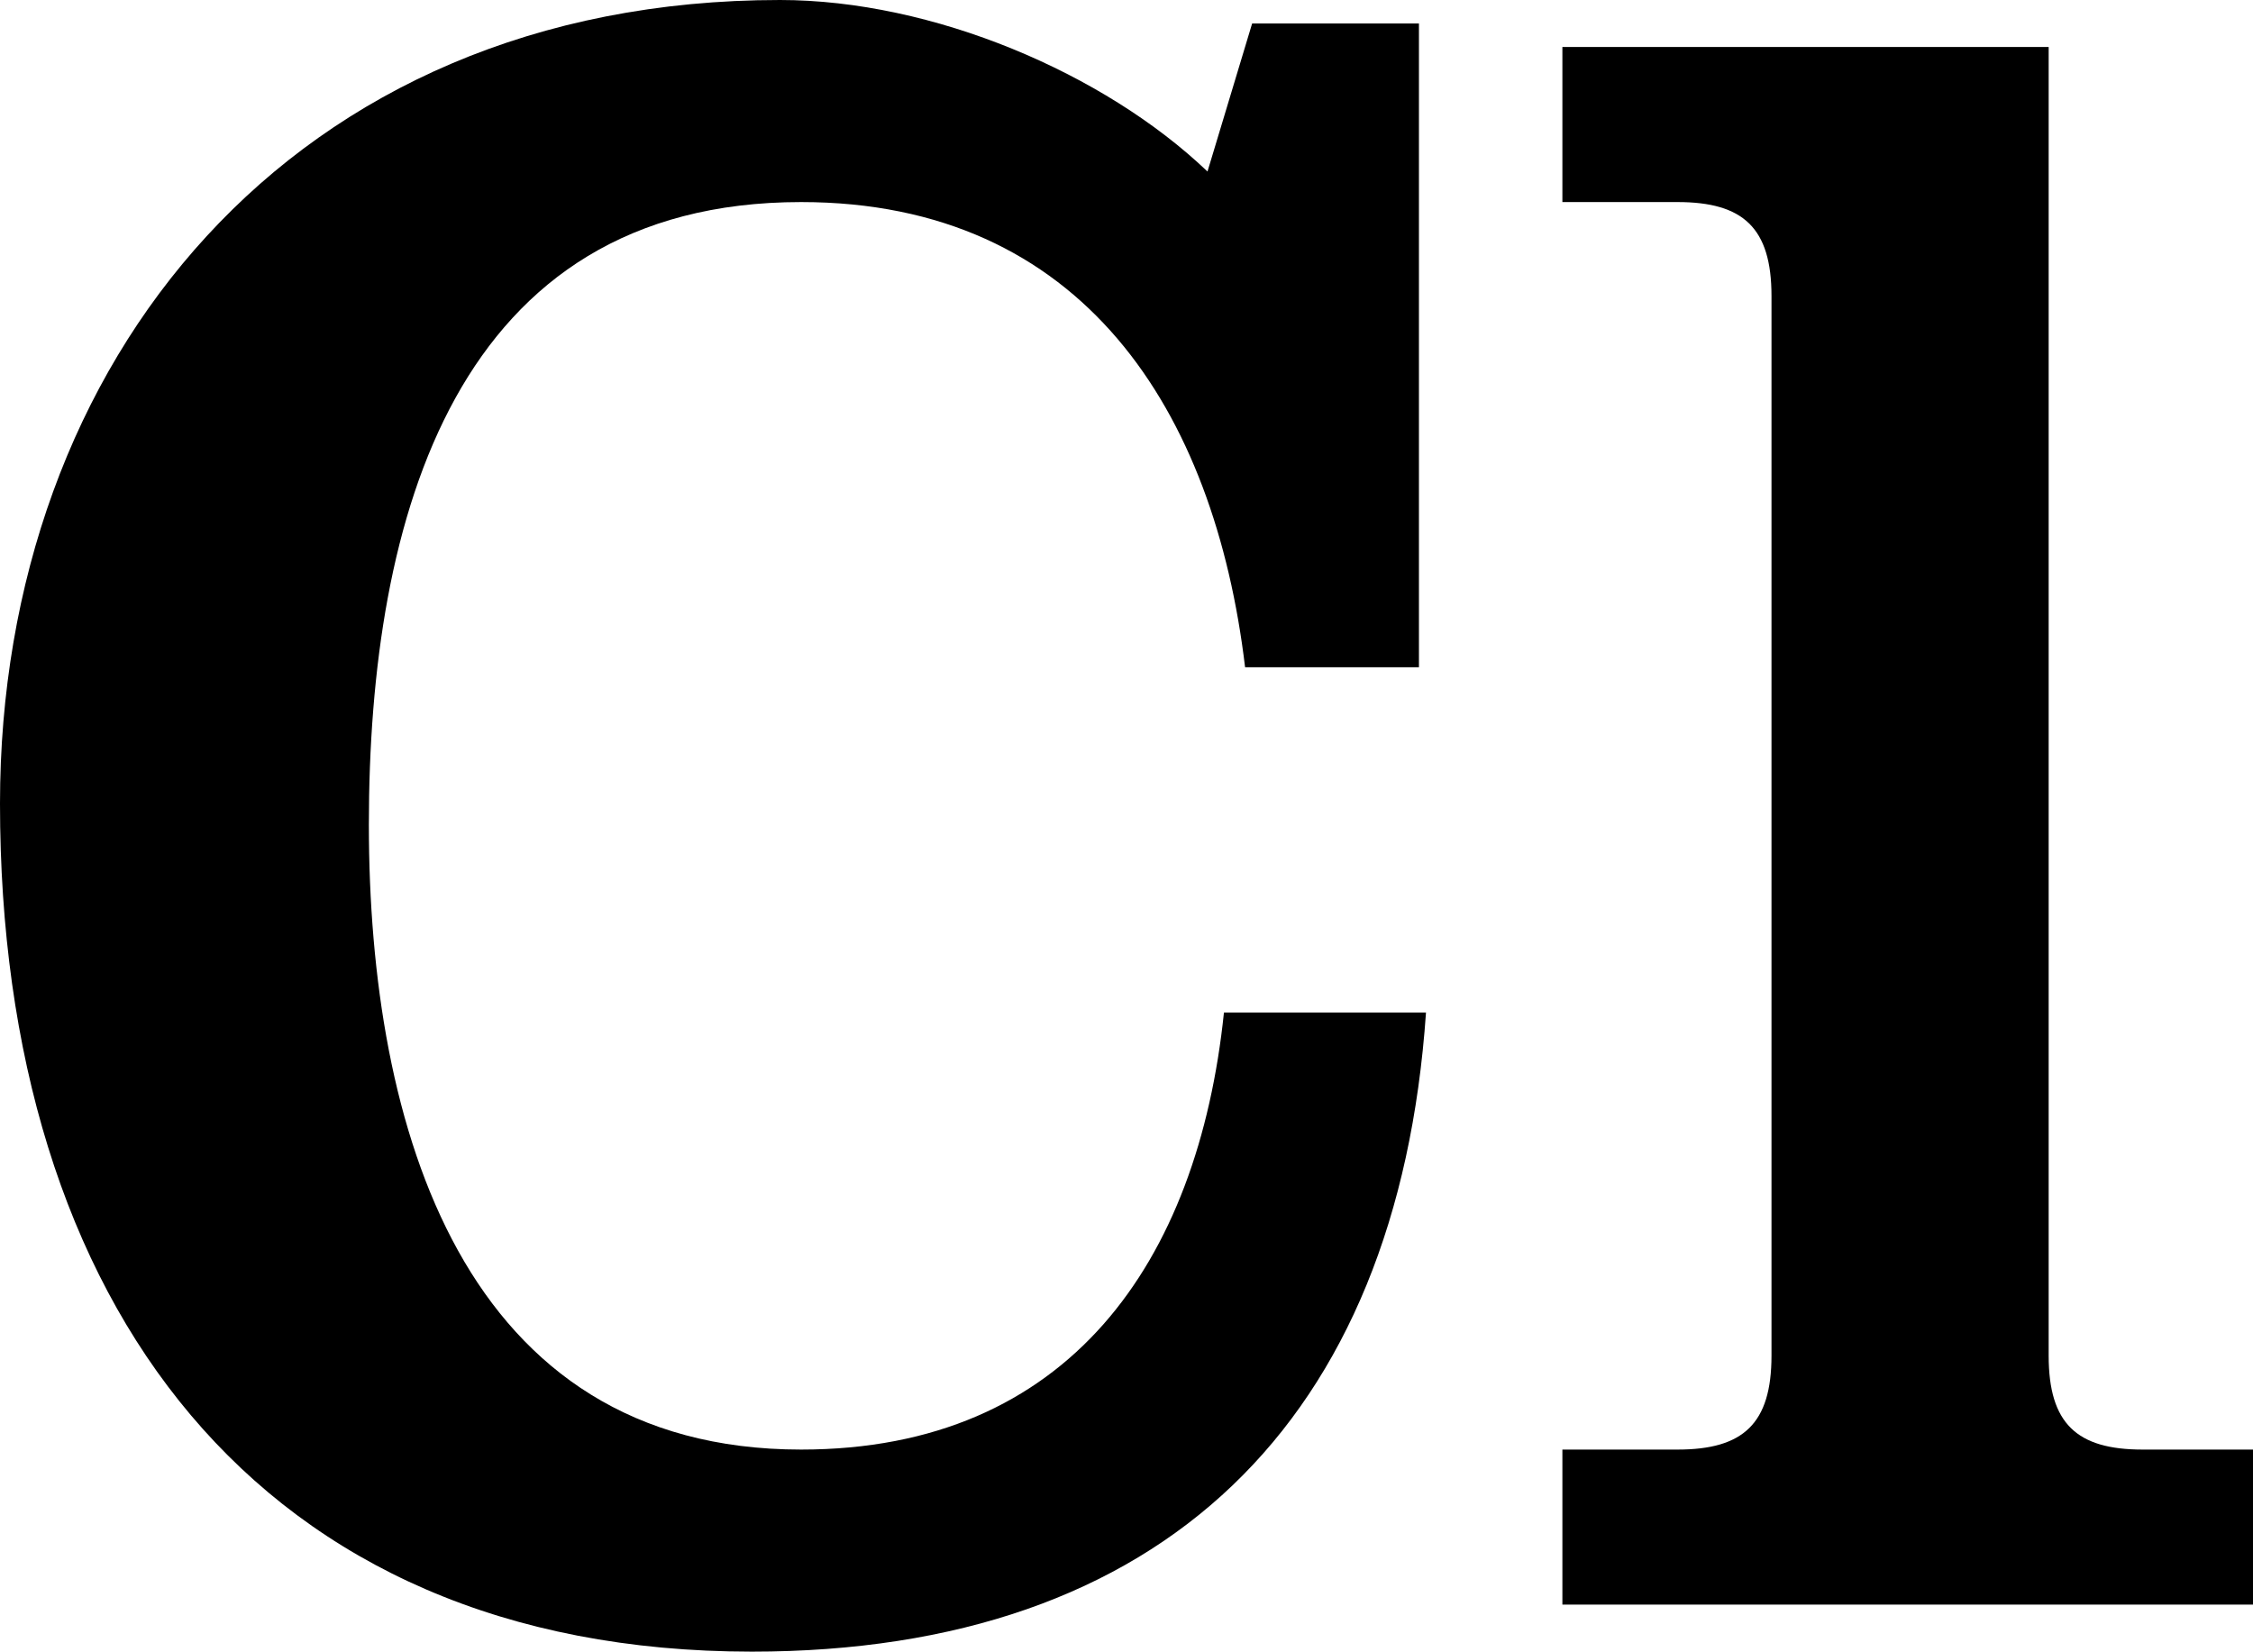
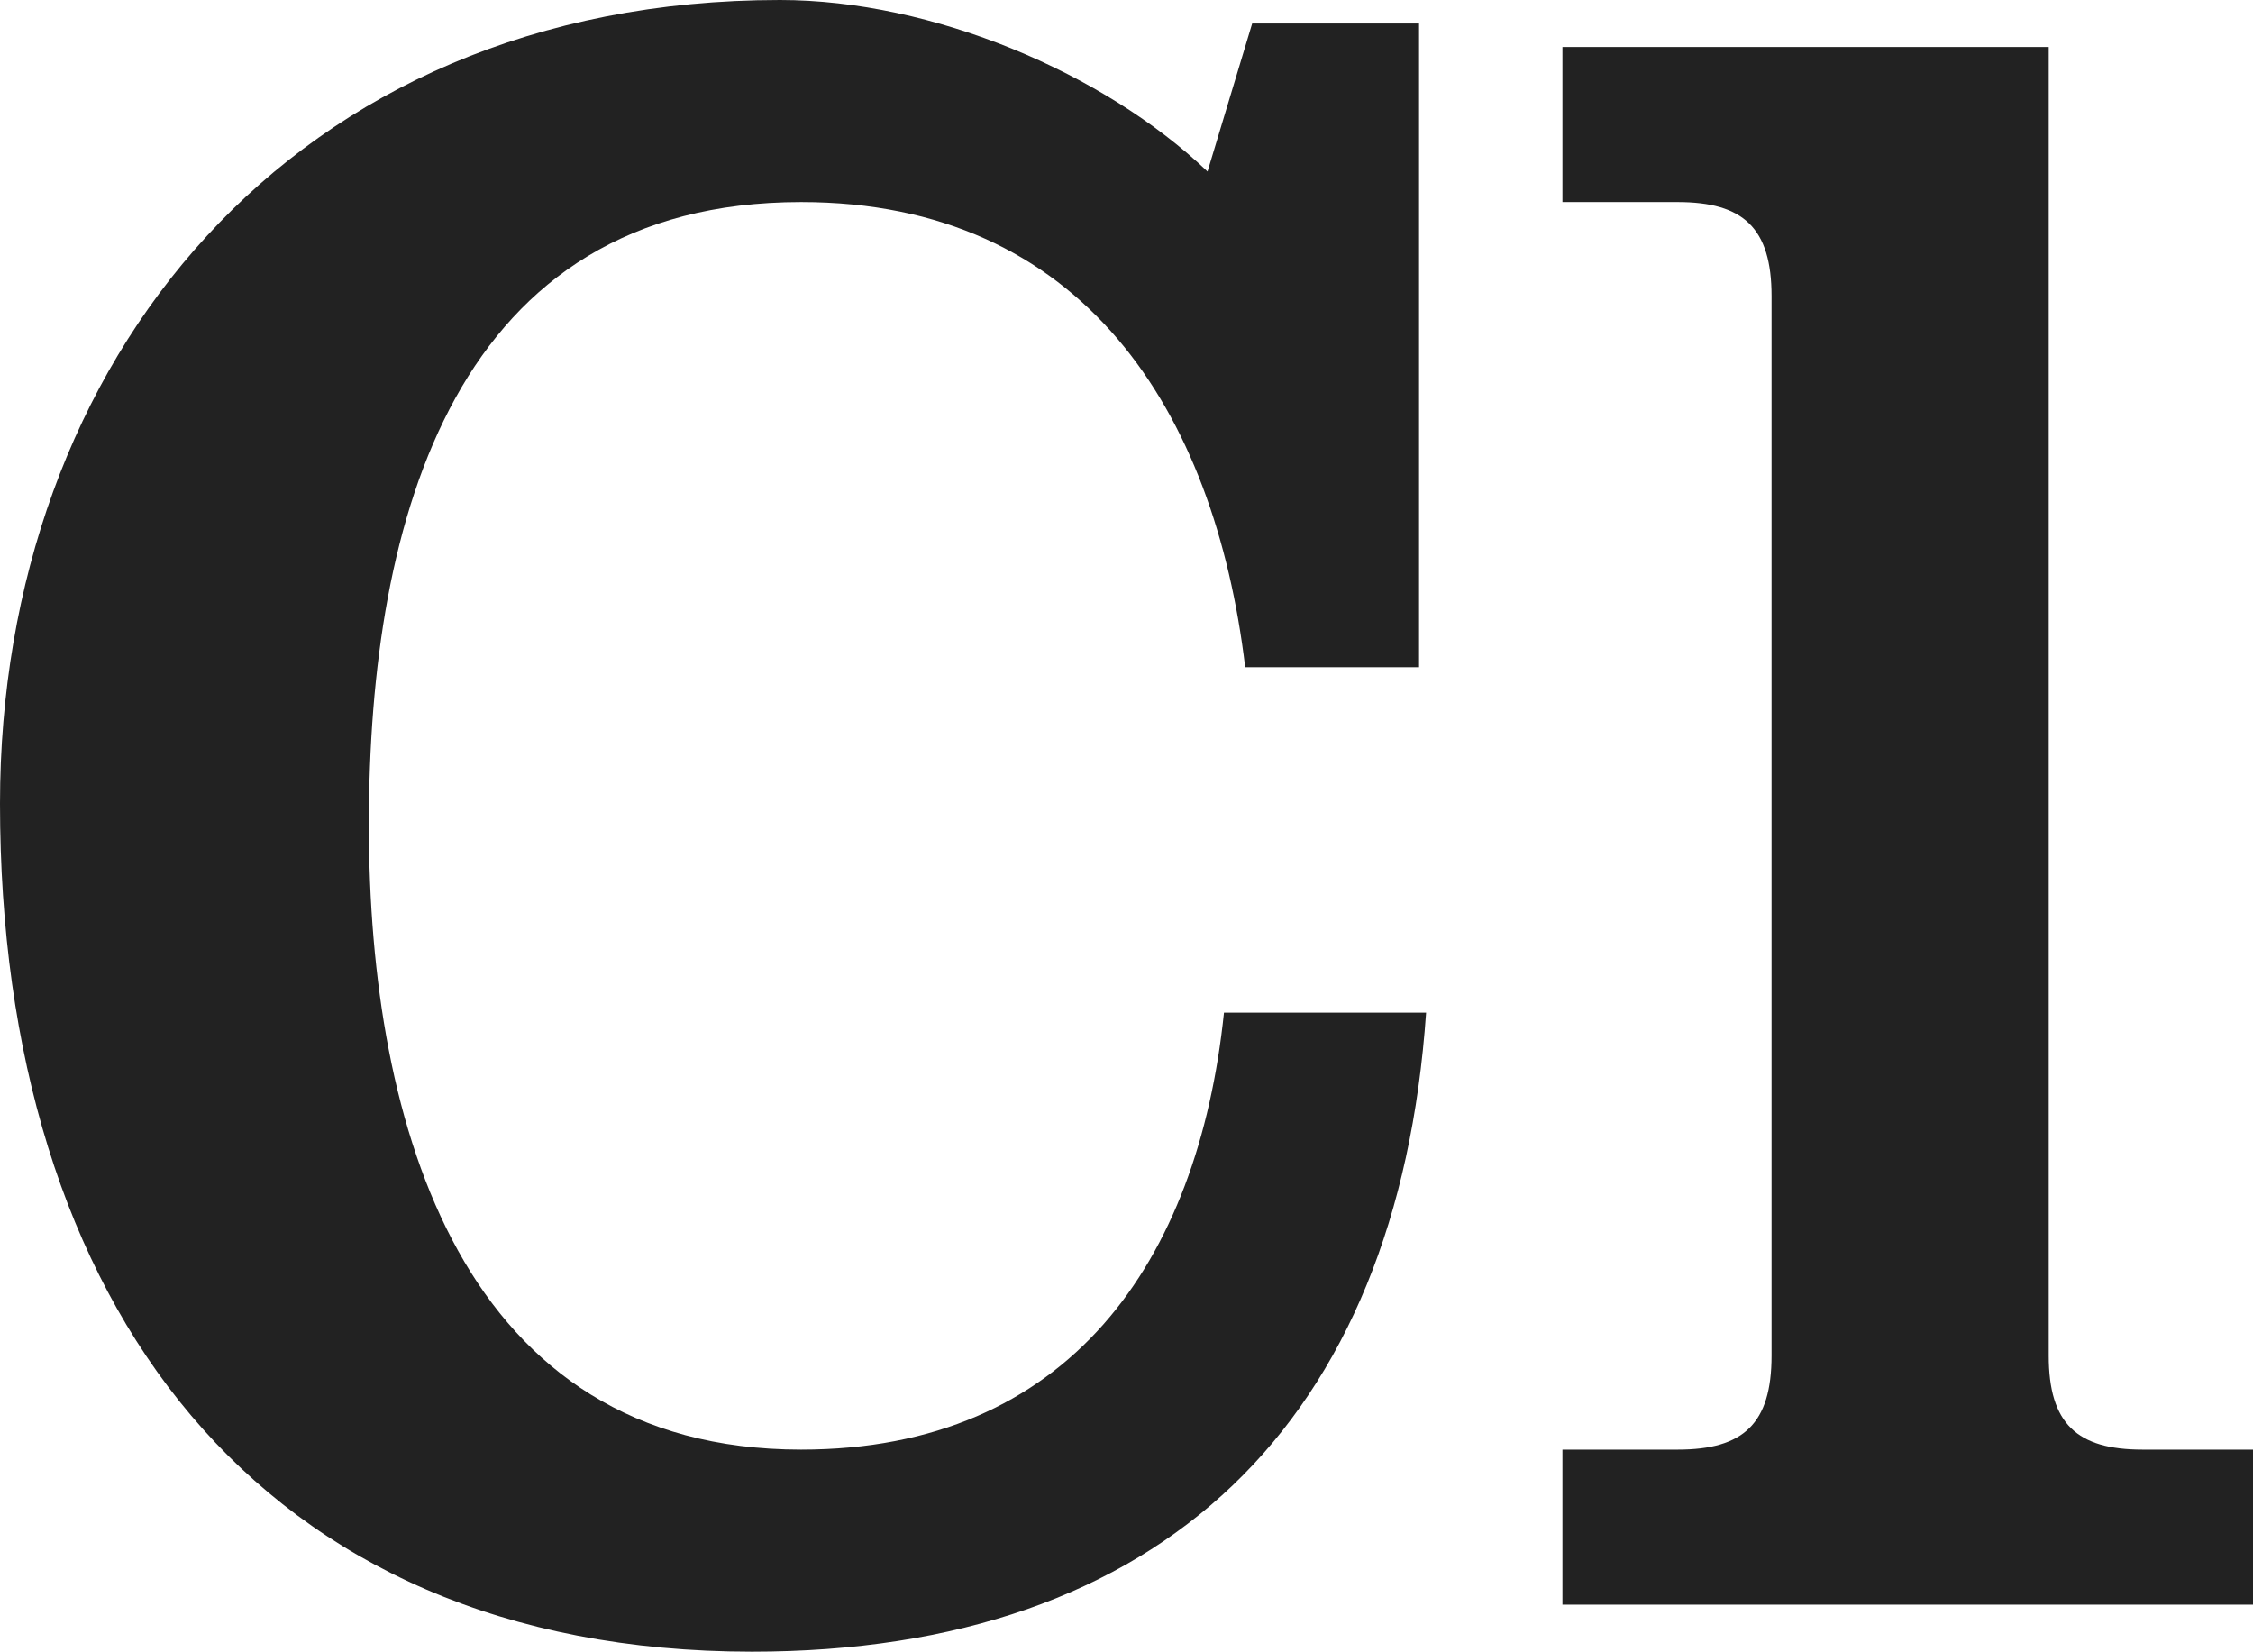
- <svg xmlns="http://www.w3.org/2000/svg" version="1.1" id="Layer_1" x="0px" y="0px" width="34.522px" height="25.305px" viewBox="0 0 34.522 25.305" enable-background="new 0 0 34.522 25.305" xml:space="preserve">
+ <svg xmlns="http://www.w3.org/2000/svg" version="1.1" id="Layer_1" x="0px" y="0px" width="34.521px" height="25.305px" viewBox="0 0 34.521 25.305" enable-background="new 0 0 34.521 25.305" xml:space="preserve">
  <g>
-     <path d="M19.186,0.36h2.556v9.863h-2.664c-0.468-3.923-2.484-7.127-6.803-7.127c-5.292,0-6.623,4.823-6.623,9.539   c0,4.644,1.44,9.575,6.623,9.575c4.104,0,6.083-2.88,6.479-6.695h3.096c-0.432,6.263-4.031,9.791-10.331,9.791   C3.959,25.305,0,19.978,0,12.311C0,5.543,4.463,0,11.951,0c2.339,0,4.967,1.116,6.551,2.628L19.186,0.36z" />
-     <path d="M23.94,24.585v-2.375h1.764c1.008,0,1.44-0.396,1.44-1.44V4.536c0-1.044-0.432-1.44-1.44-1.44H23.94V0.72h7.451v20.05   c0,1.044,0.432,1.44,1.44,1.44h1.692v2.375H23.94z" />
+     <path fill="#222222" d="M19.186,0.36h2.557v9.863h-2.664C18.61,6.3,16.594,3.096,12.275,3.096c-5.292,0-6.623,4.823-6.623,9.539   c0,4.644,1.439,9.575,6.623,9.575c4.104,0,6.083-2.88,6.479-6.695h3.097c-0.433,6.263-4.031,9.791-10.331,9.791   C3.959,25.305,0,19.978,0,12.311C0,5.543,4.463,0,11.951,0c2.339,0,4.967,1.116,6.551,2.628L19.186,0.36z" />
+     <path fill="#222222" d="M23.94,24.585V22.21h1.765c1.008,0,1.439-0.396,1.439-1.44V4.536c0-1.044-0.433-1.44-1.439-1.44H23.94V0.72   h7.451v20.05c0,1.044,0.433,1.44,1.439,1.44h1.691v2.375H23.94z" />
  </g>
</svg>
